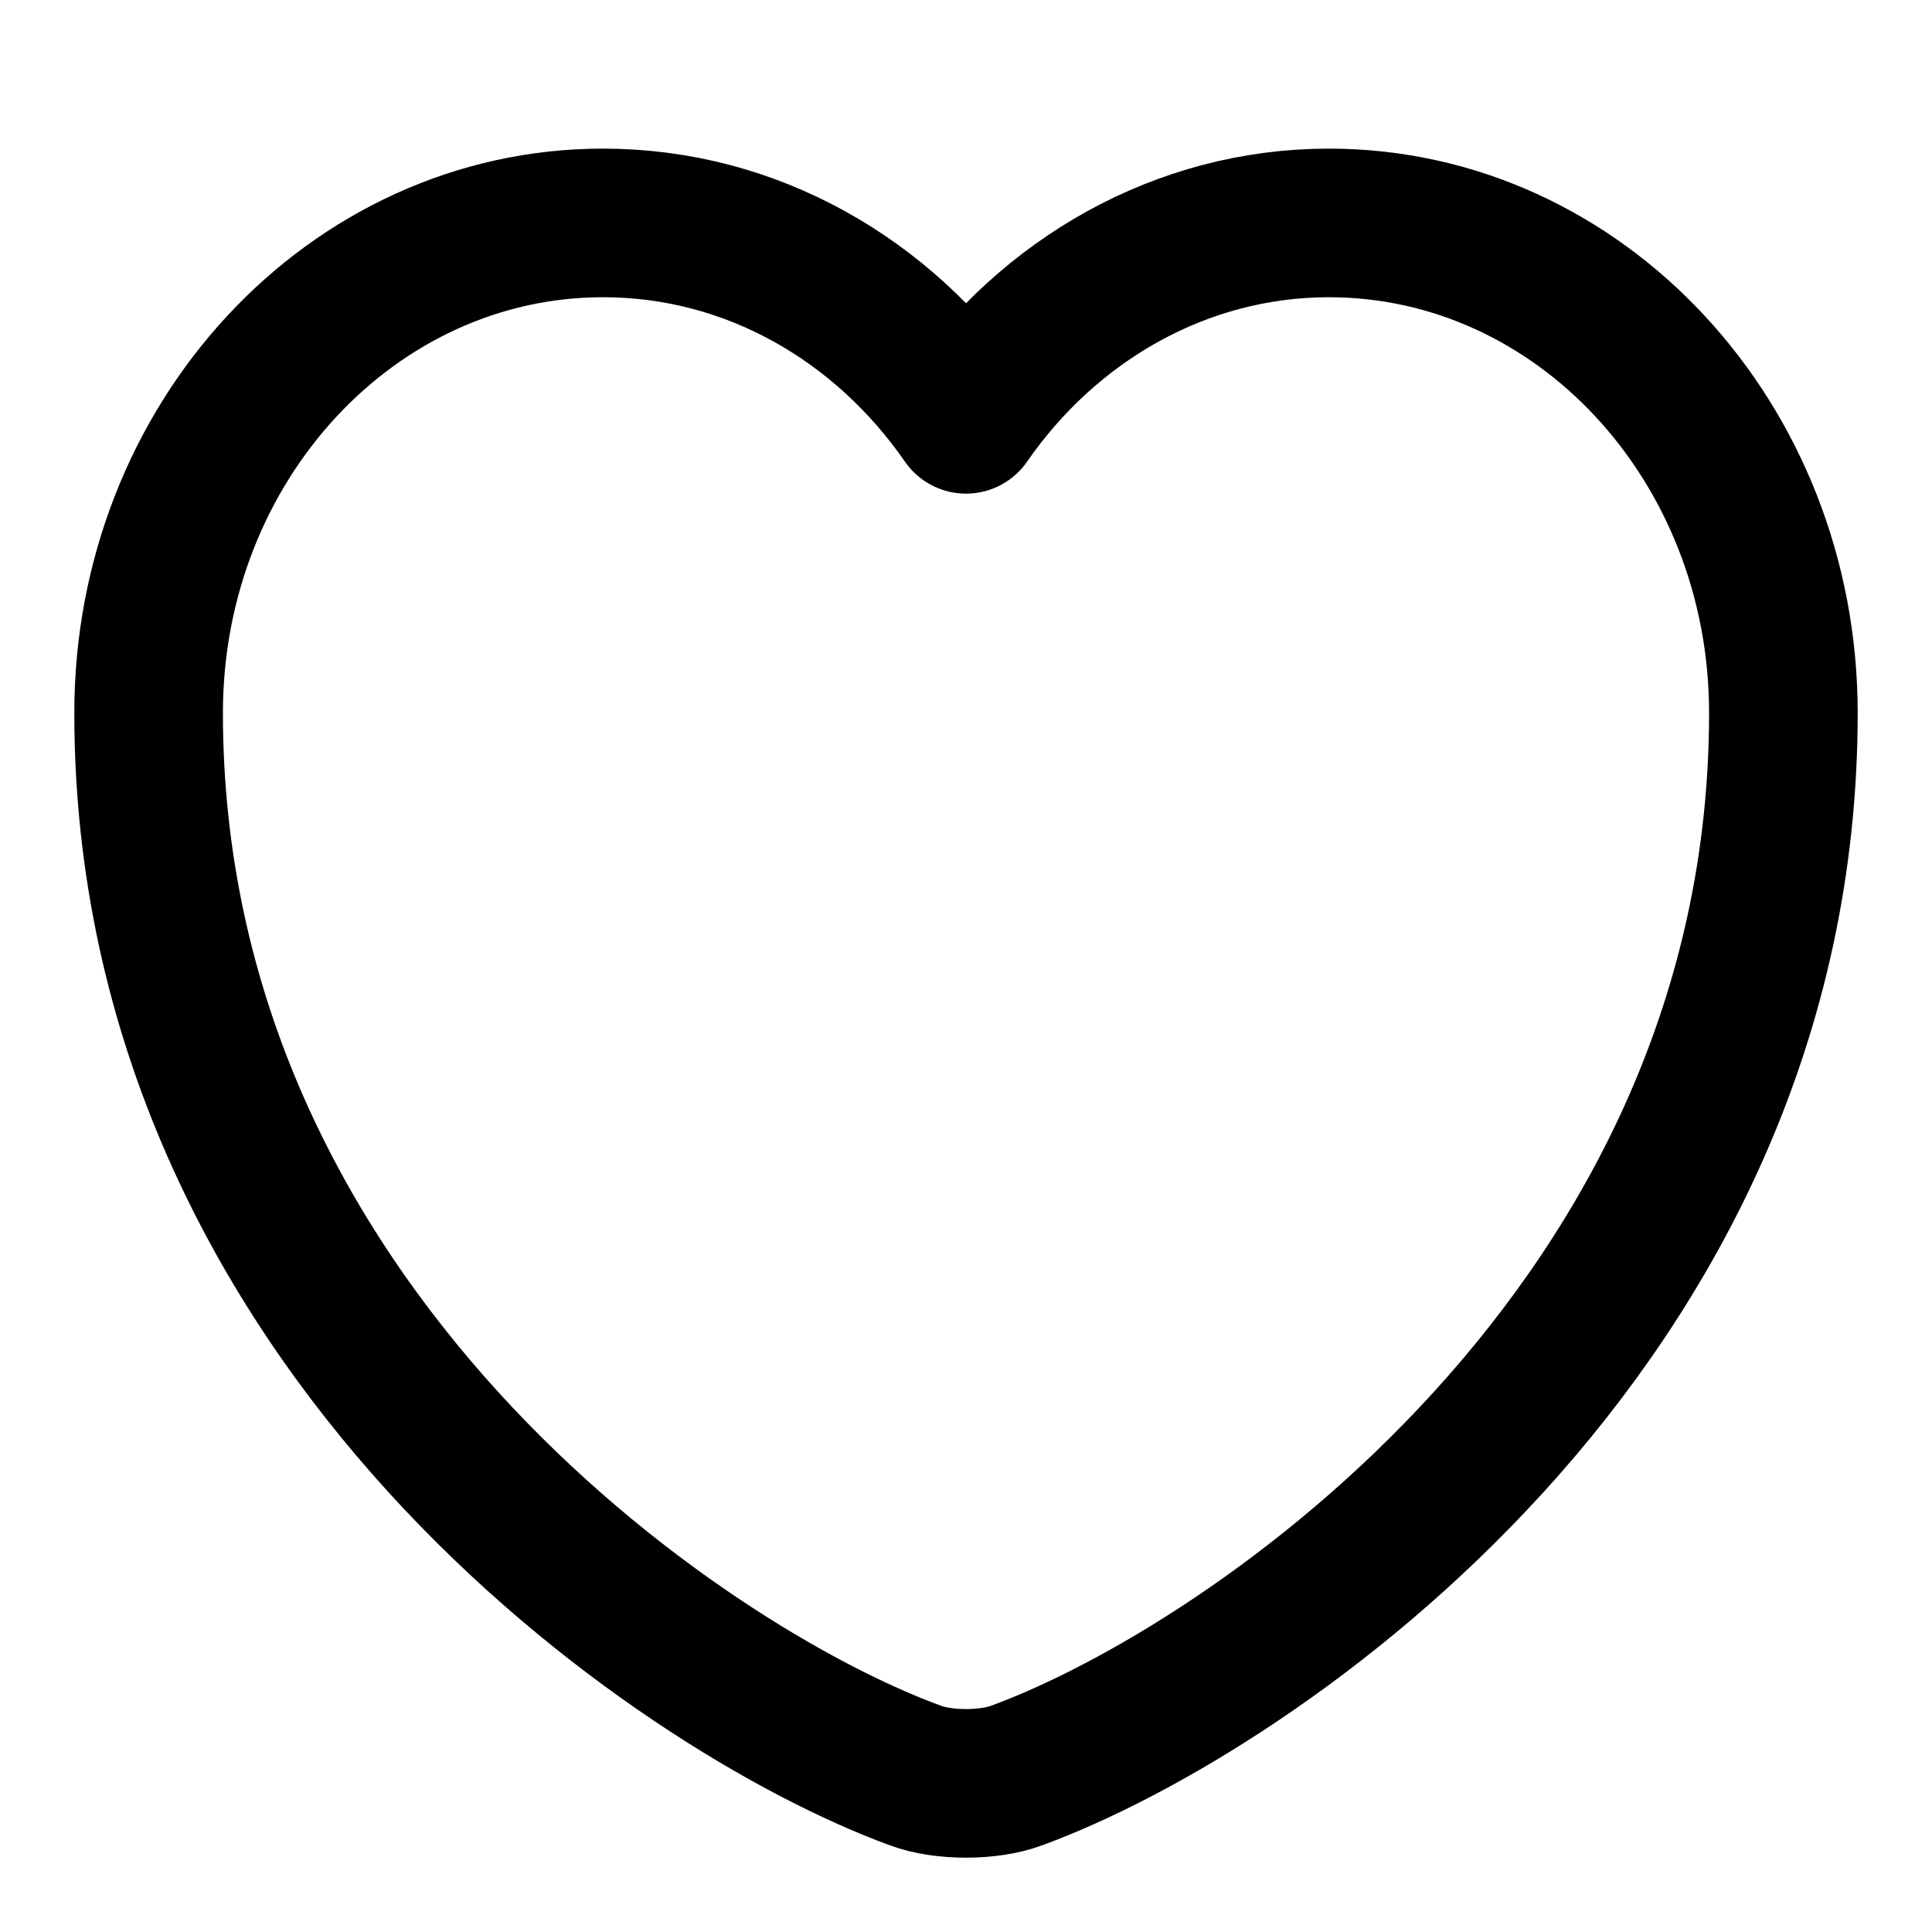
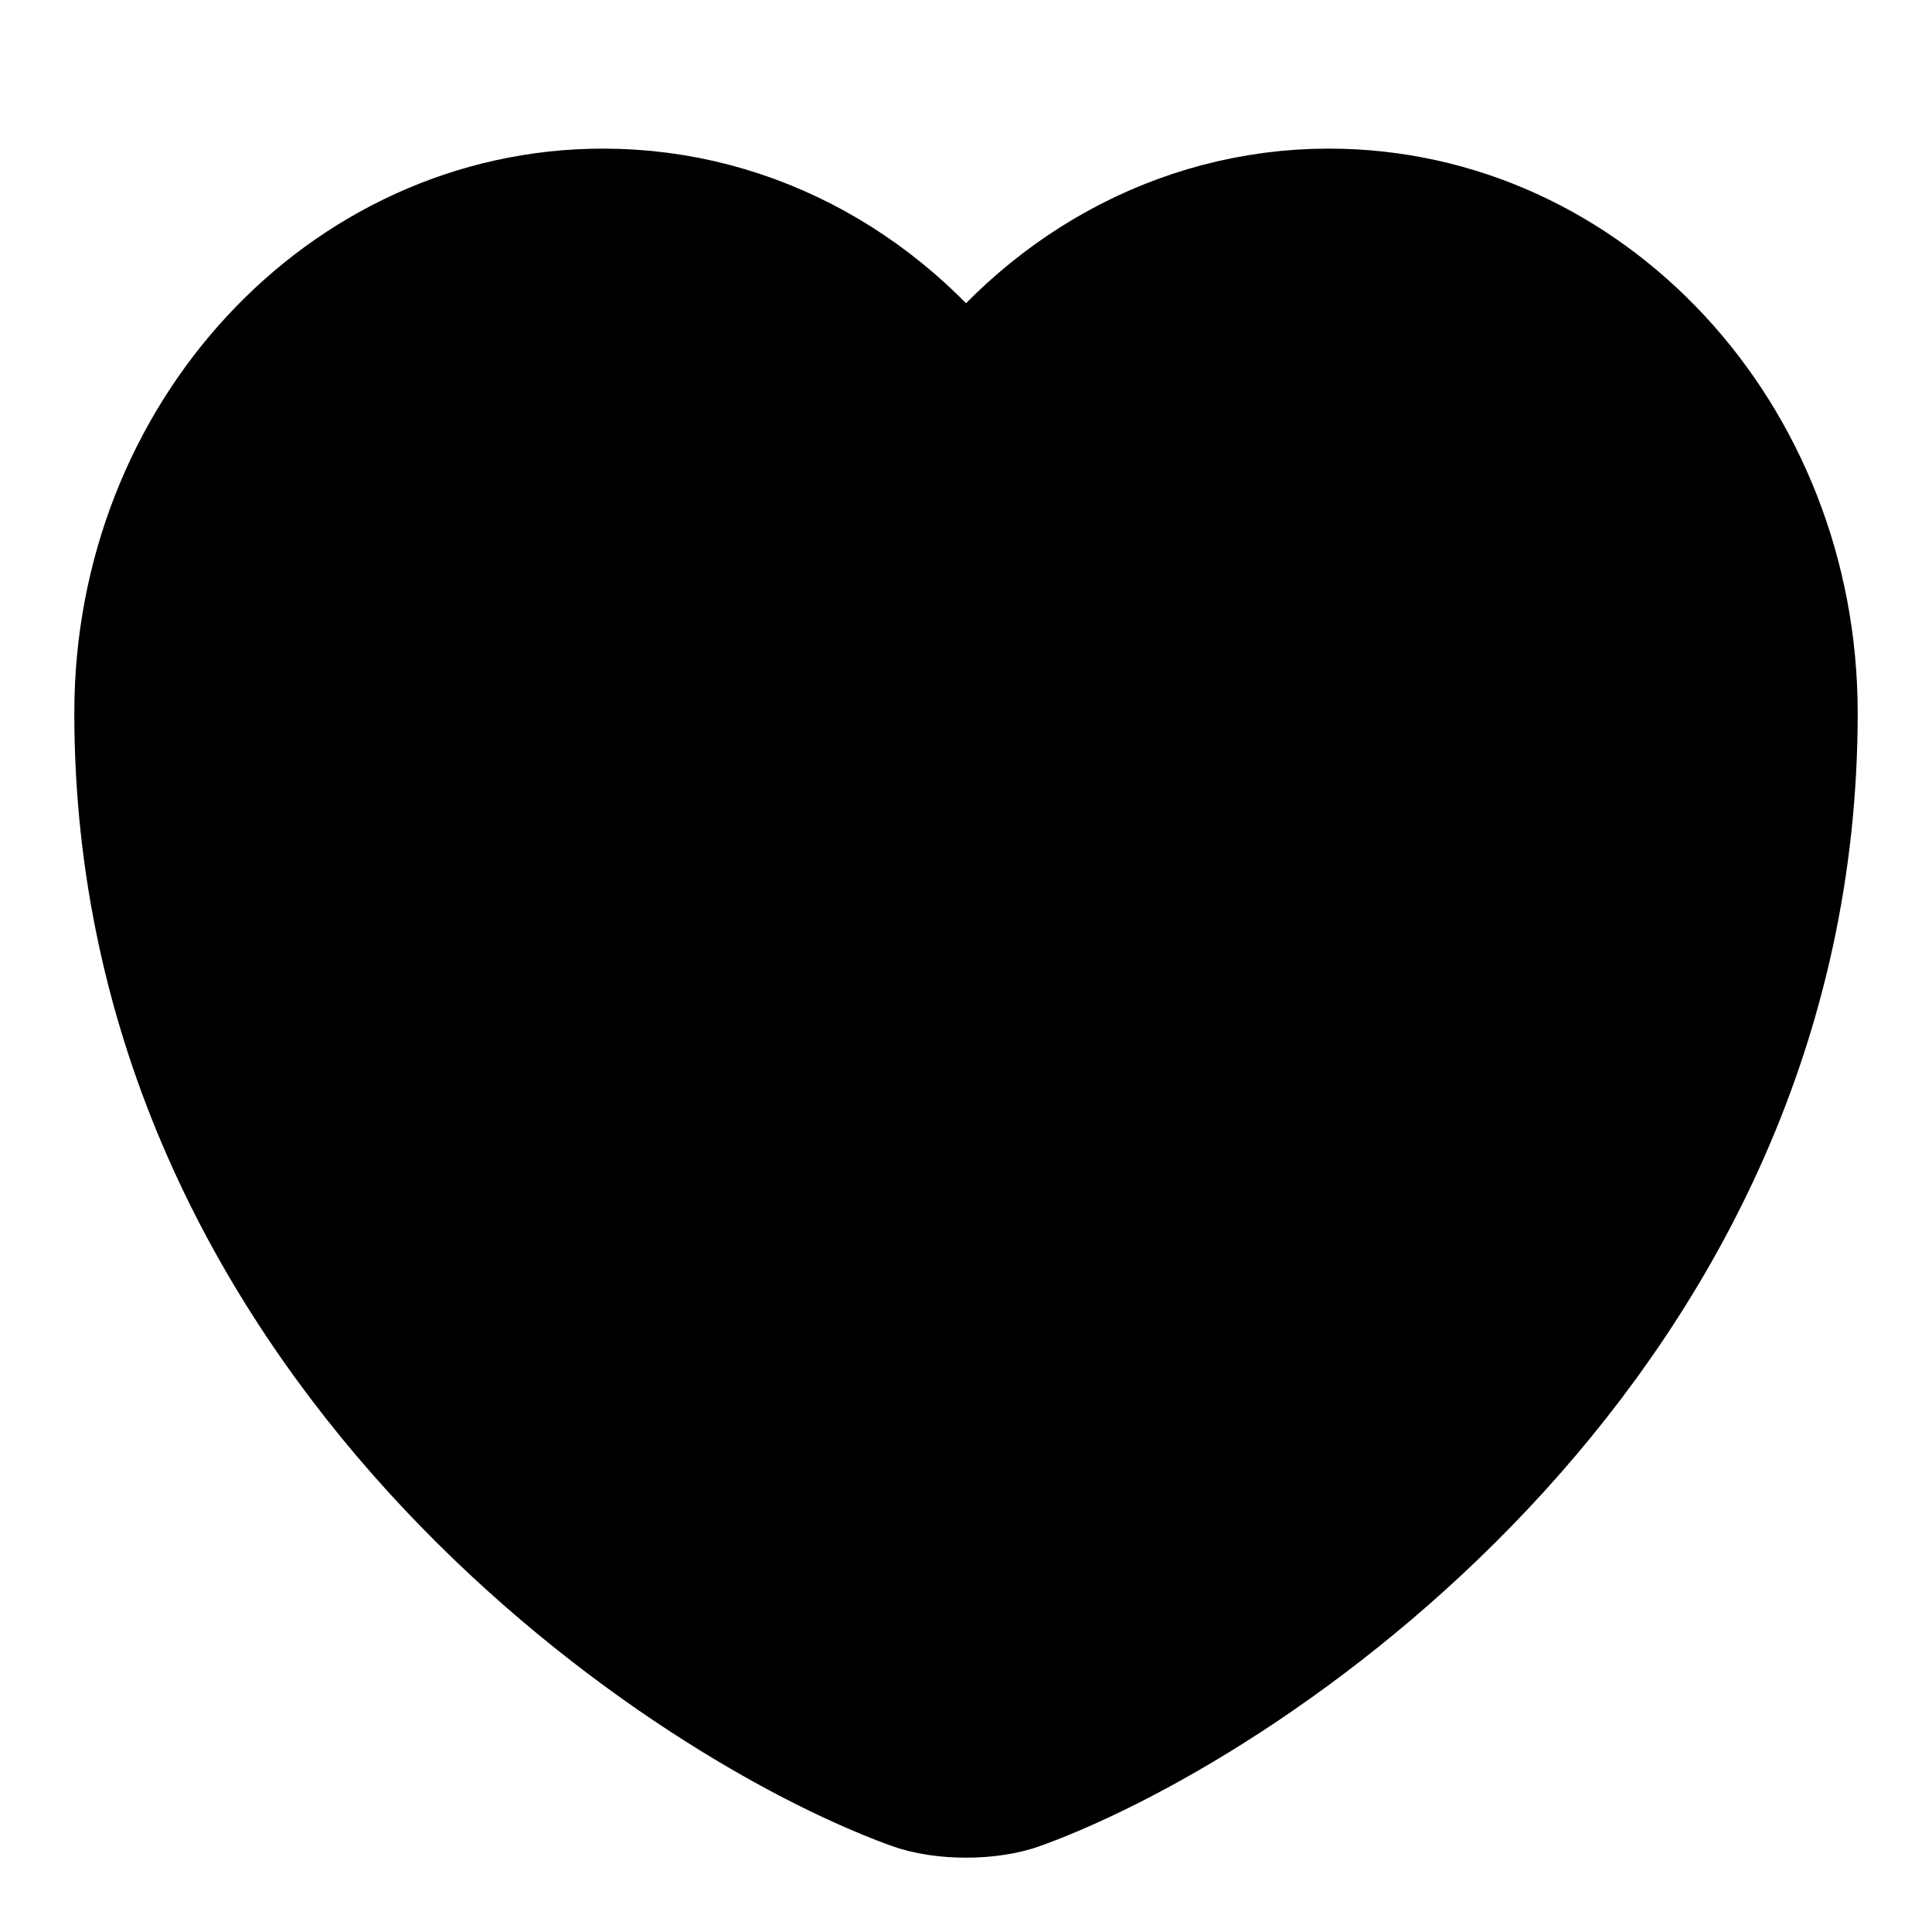
- <svg xmlns="http://www.w3.org/2000/svg" width="26" height="26" fill="none" viewBox="0 0 26 26">
+ <svg xmlns="http://www.w3.org/2000/svg" width="26" height="26" viewBox="0 0 26 26">
  <path d="M13.682 23.894c-.374.141-.99.141-1.364 0C9.128 22.726 2 17.854 2 9.594 2 5.95 4.739 3 8.116 3 10.118 3 11.889 4.038 13 5.643 14.111 4.038 15.893 3 17.884 3 21.261 3 24 5.95 24 9.595c0 8.258-7.128 13.13-10.318 14.299z" stroke="currentColor" stroke-width="2" stroke-linecap="round" stroke-linejoin="round" />
</svg>
